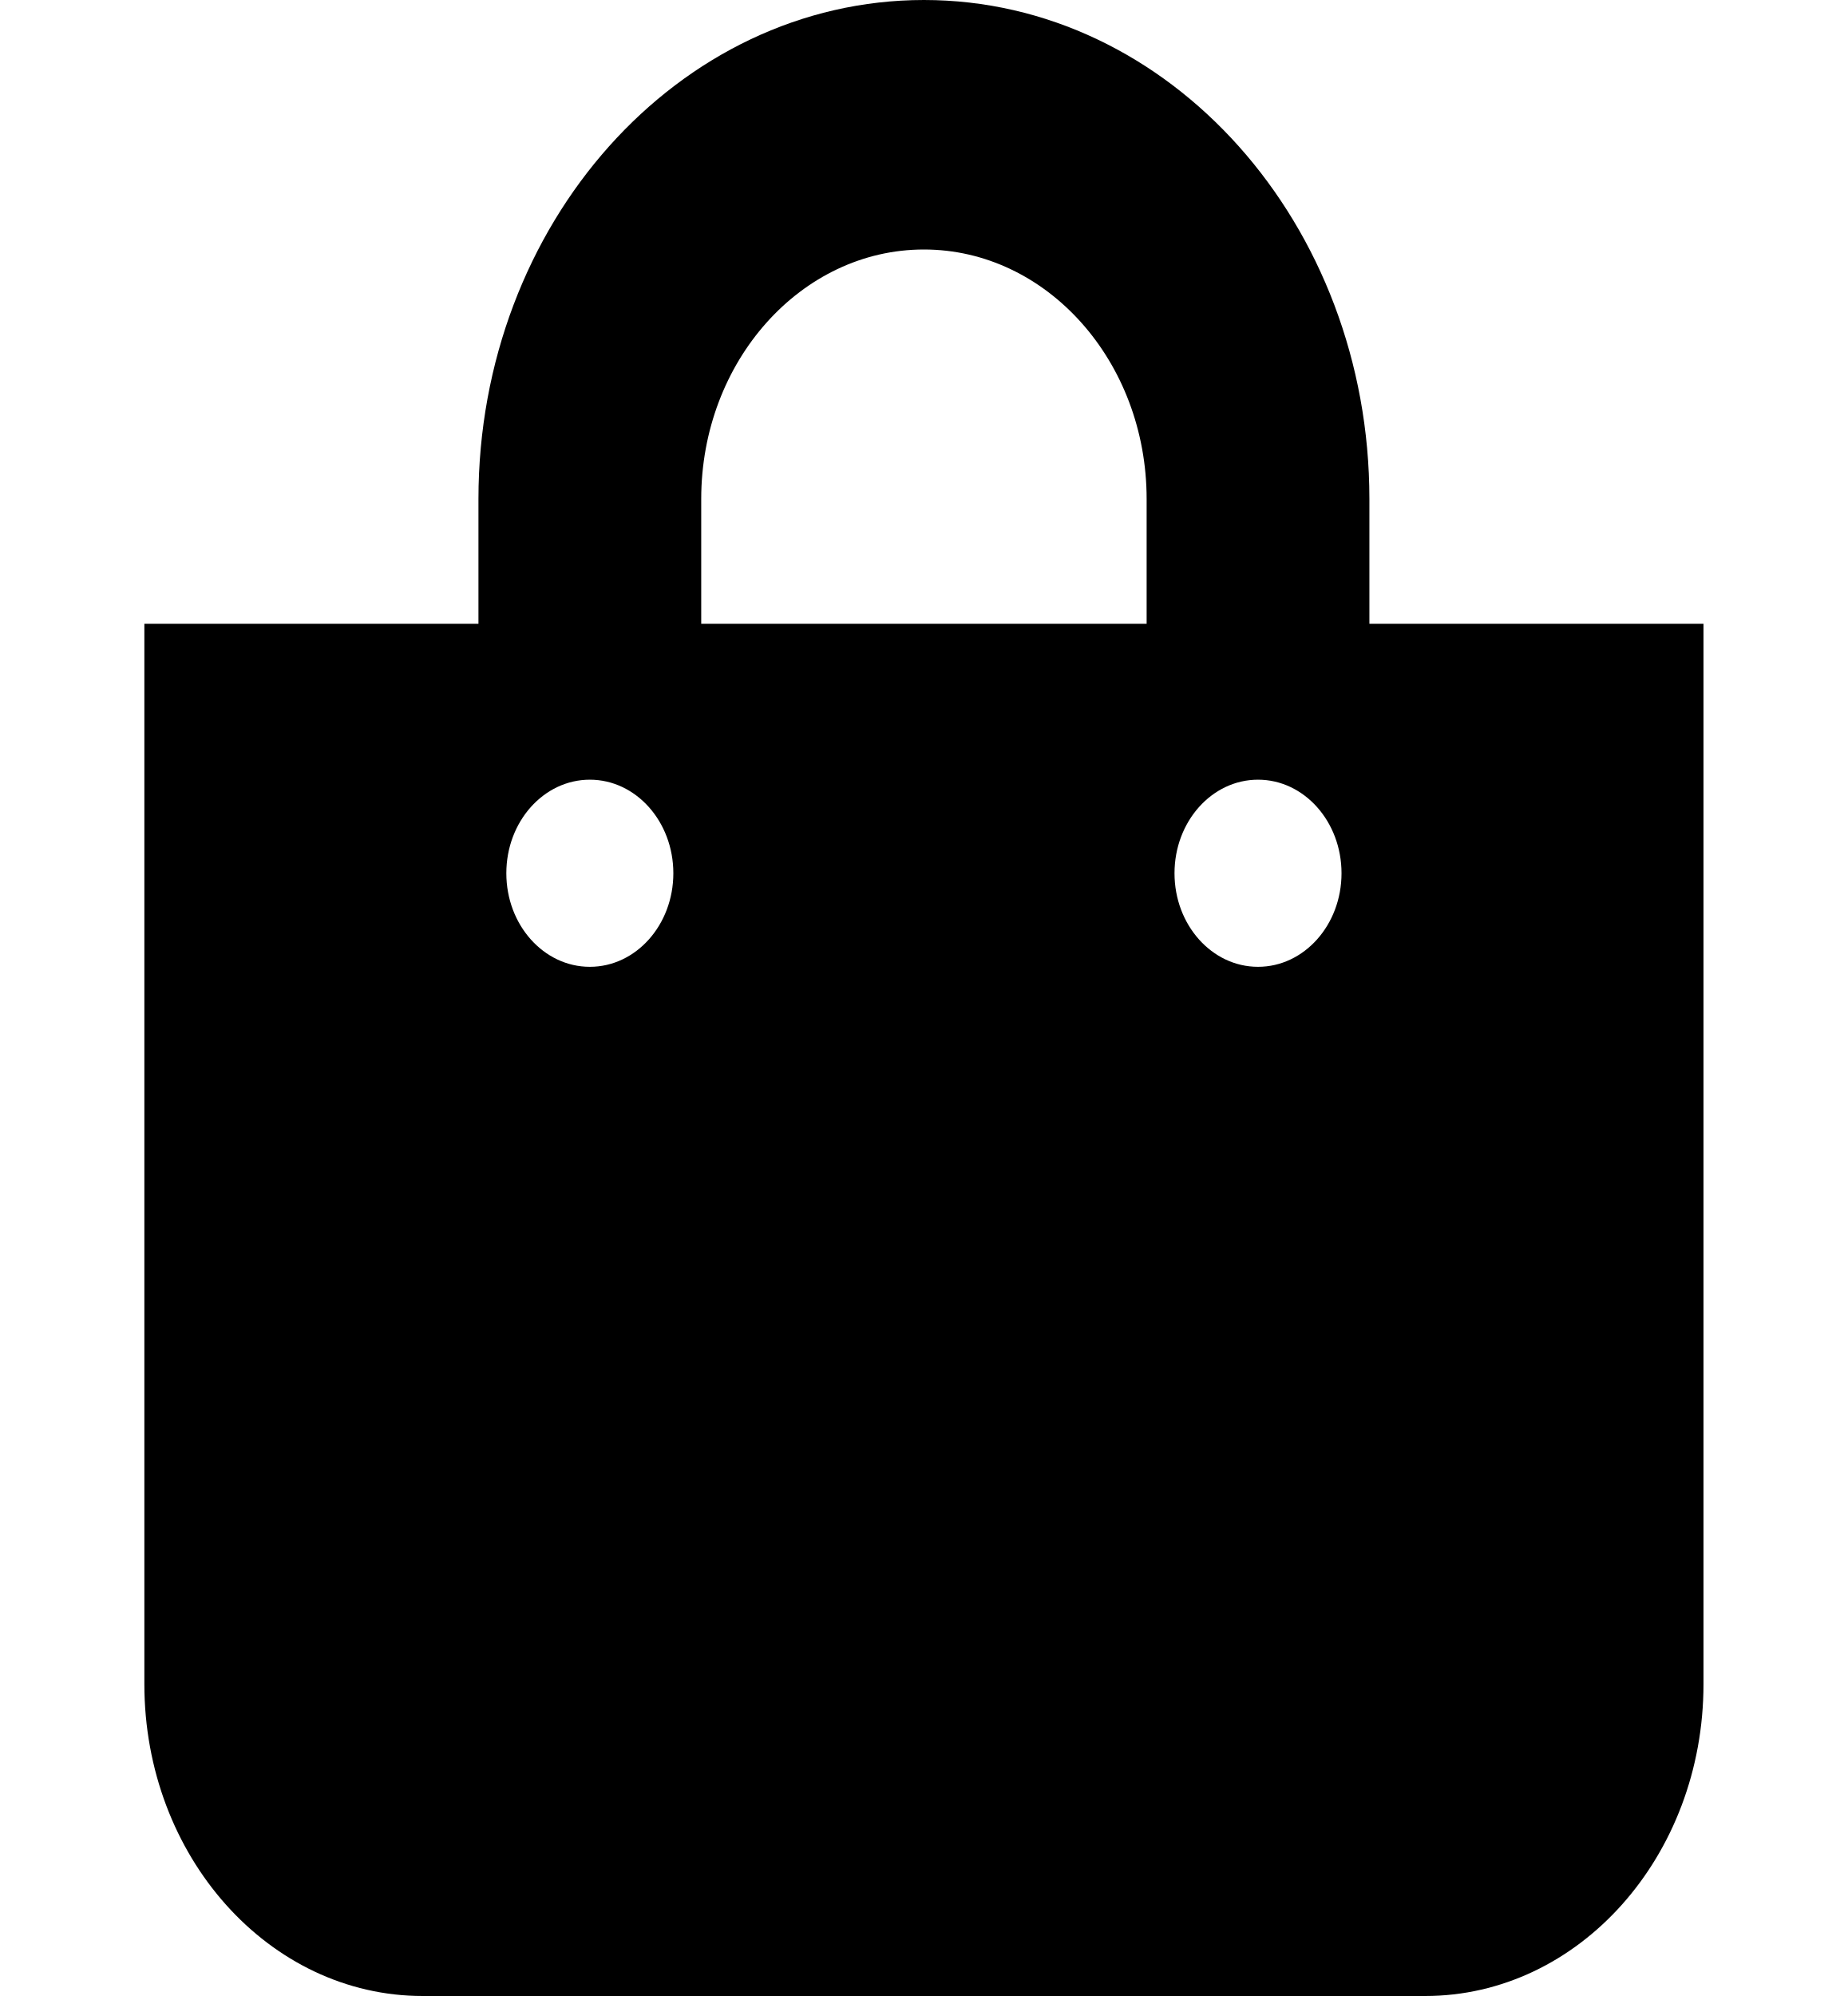
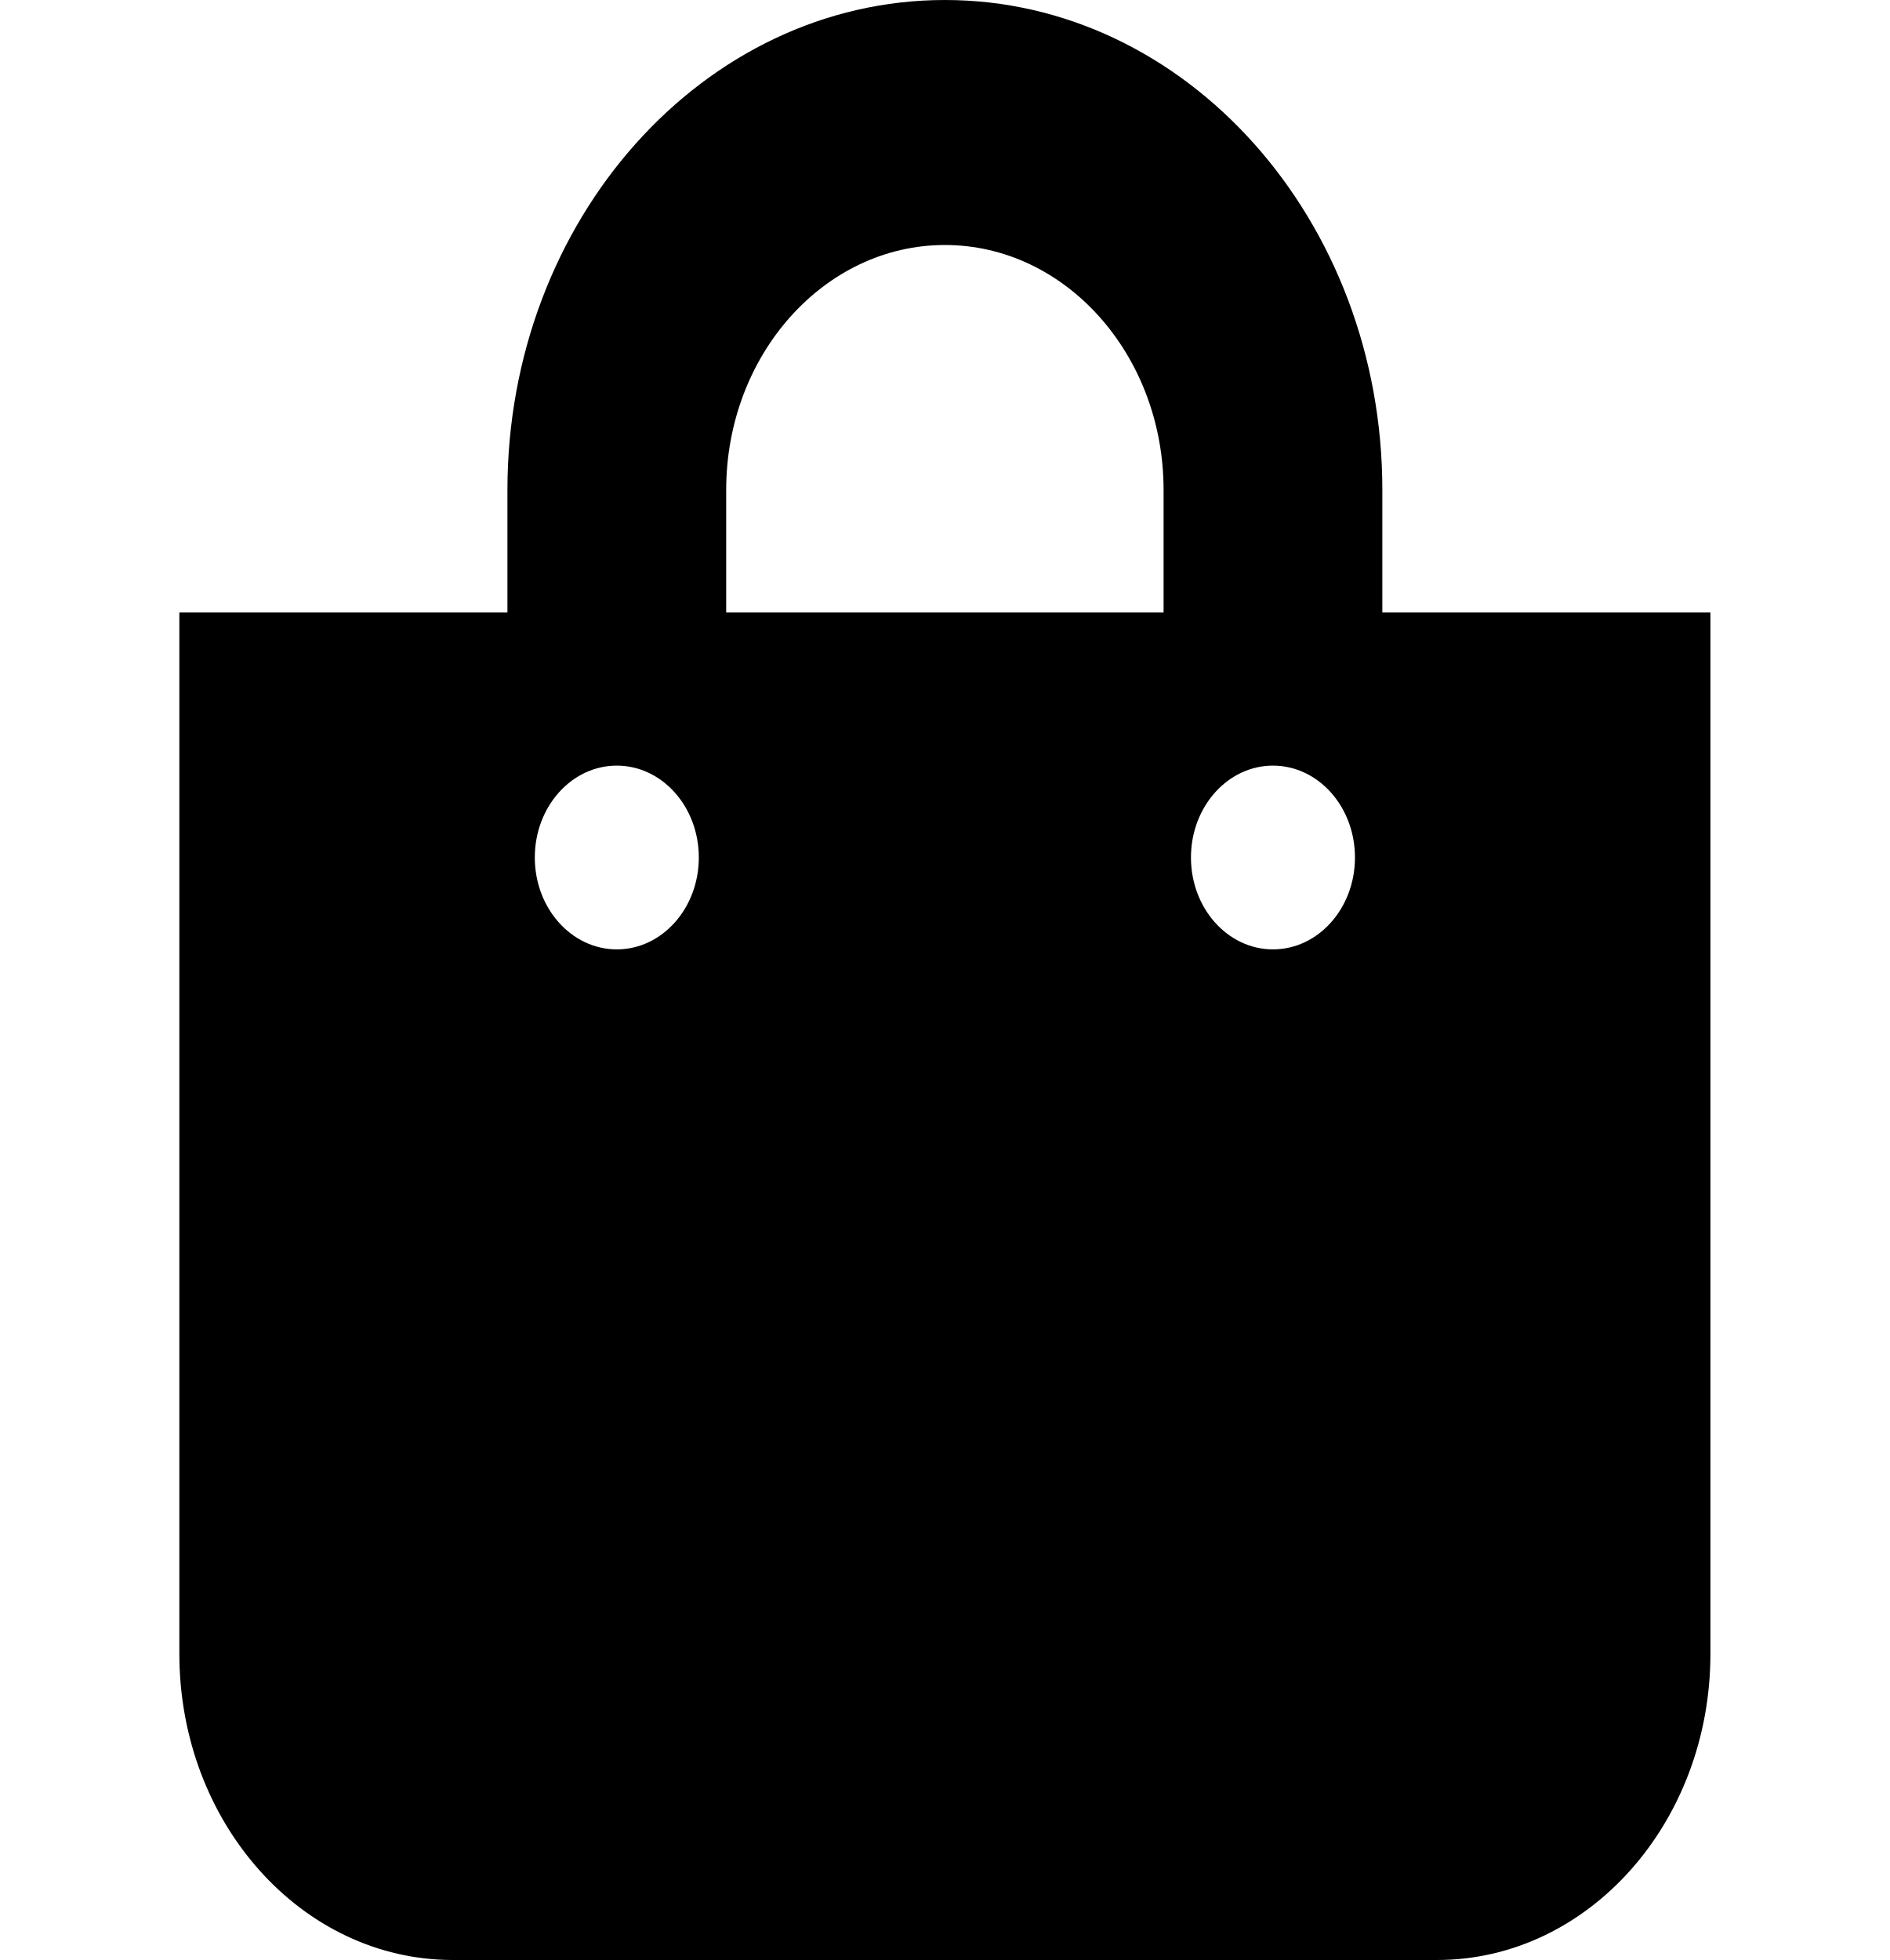
- <svg xmlns="http://www.w3.org/2000/svg" width="25" height="27" viewBox="0 0 25 32" fill="none">
+ <svg xmlns="http://www.w3.org/2000/svg" width="27" height="28" viewBox="0 0 25 32" fill="none">
  <path d="M19.643 10V8C19.643 3.589 16.439 0 12.5 0C8.561 0 5.357 3.589 5.357 8V10H0V27C0 29.761 1.999 32 4.464 32H20.536C23.001 32 25 29.761 25 27V10H19.643ZM8.929 8C8.929 5.794 10.531 4 12.5 4C14.469 4 16.071 5.794 16.071 8V10H8.929V8ZM17.857 15.5C17.117 15.5 16.518 14.828 16.518 14C16.518 13.172 17.117 12.5 17.857 12.5C18.597 12.5 19.196 13.172 19.196 14C19.196 14.828 18.597 15.5 17.857 15.5ZM7.143 15.5C6.403 15.5 5.804 14.828 5.804 14C5.804 13.172 6.403 12.5 7.143 12.5C7.883 12.5 8.482 13.172 8.482 14C8.482 14.828 7.883 15.5 7.143 15.5Z" fill="black" />
</svg>
